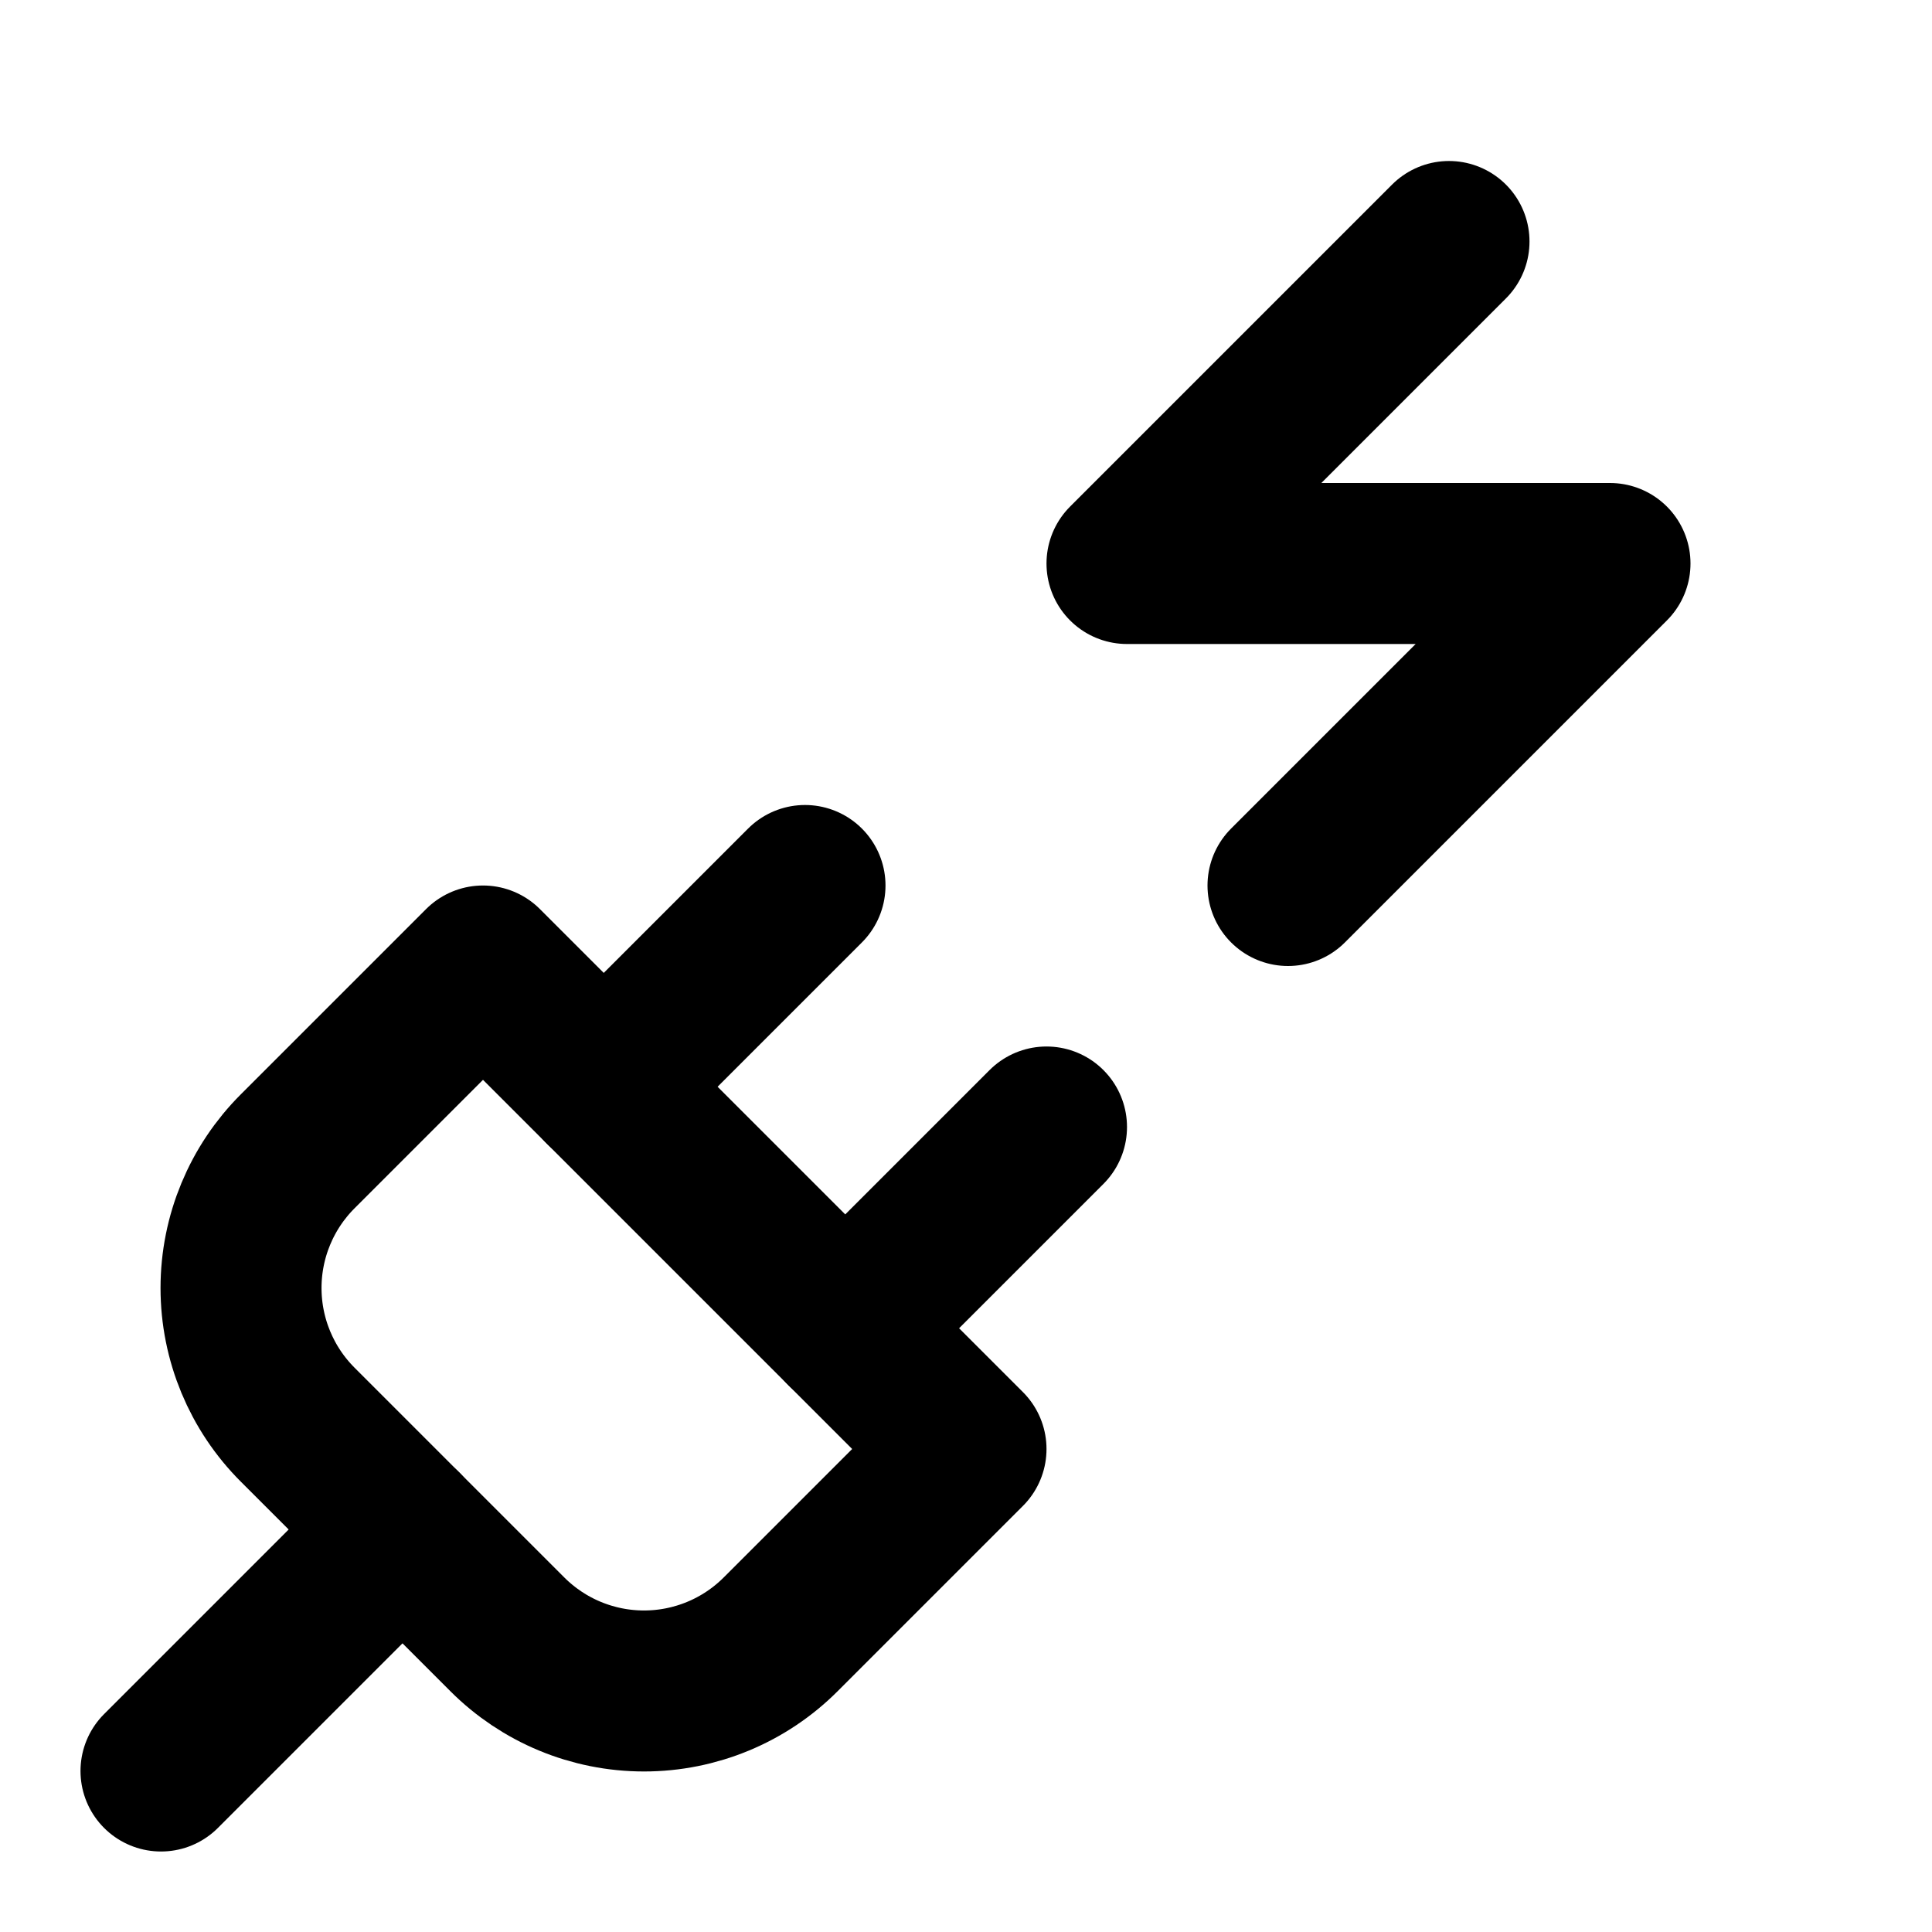
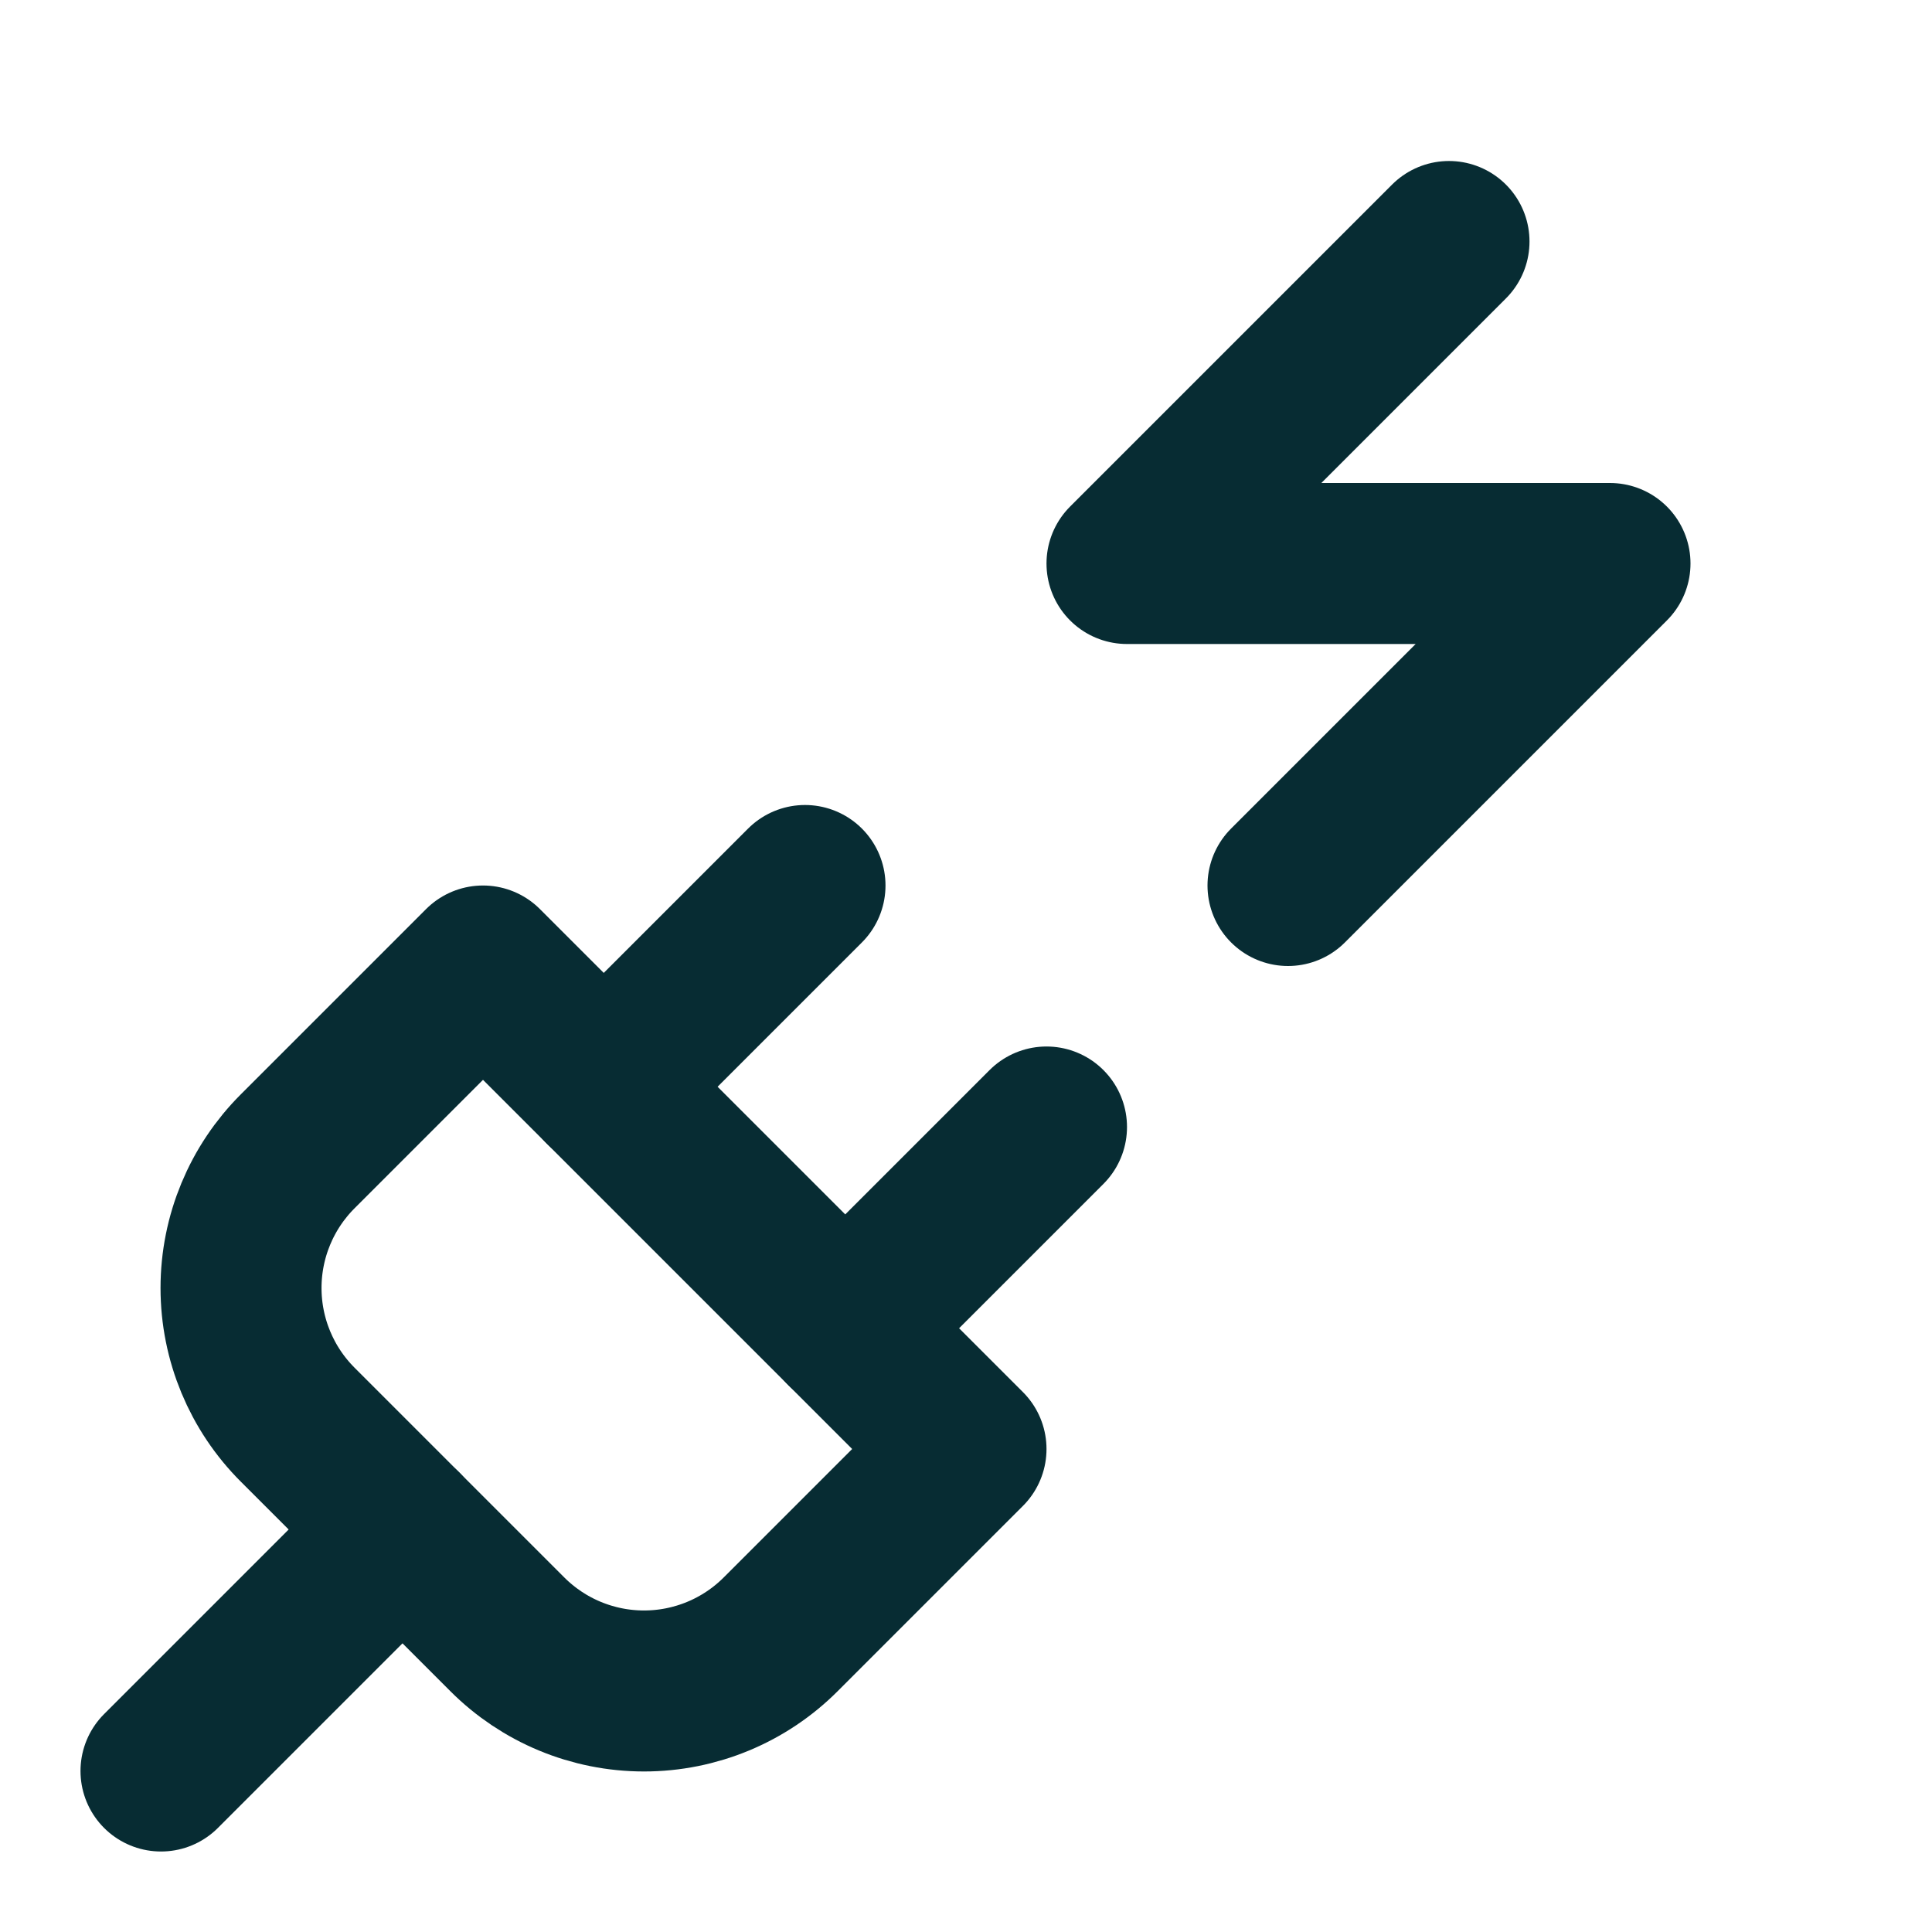
- <svg xmlns="http://www.w3.org/2000/svg" class="lucide lucide-plug-zap" width="24" height="24" viewBox="0 0 24 24" fill="none" stroke="currentColor" stroke-width="2" stroke-linecap="round" stroke-linejoin="round">
+ <svg xmlns="http://www.w3.org/2000/svg" class="lucide lucide-plug-zap" width="24" height="24" viewBox="0 0 24 24" fill="none" stroke="#072c33" stroke-width="2" stroke-linecap="round" stroke-linejoin="round">
  <path d="M6.3 20.3a2.4 2.4 0 0 0 3.4 0L12 18l-6-6-2.3 2.3a2.4 2.4 0 0 0 0 3.4Z" />
  <path d="m2 22 3-3" />
  <path d="M7.5 13.5 10 11" />
  <path d="M10.5 16.5 13 14" />
  <path d="m18 3-4 4h6l-4 4" />
</svg>
